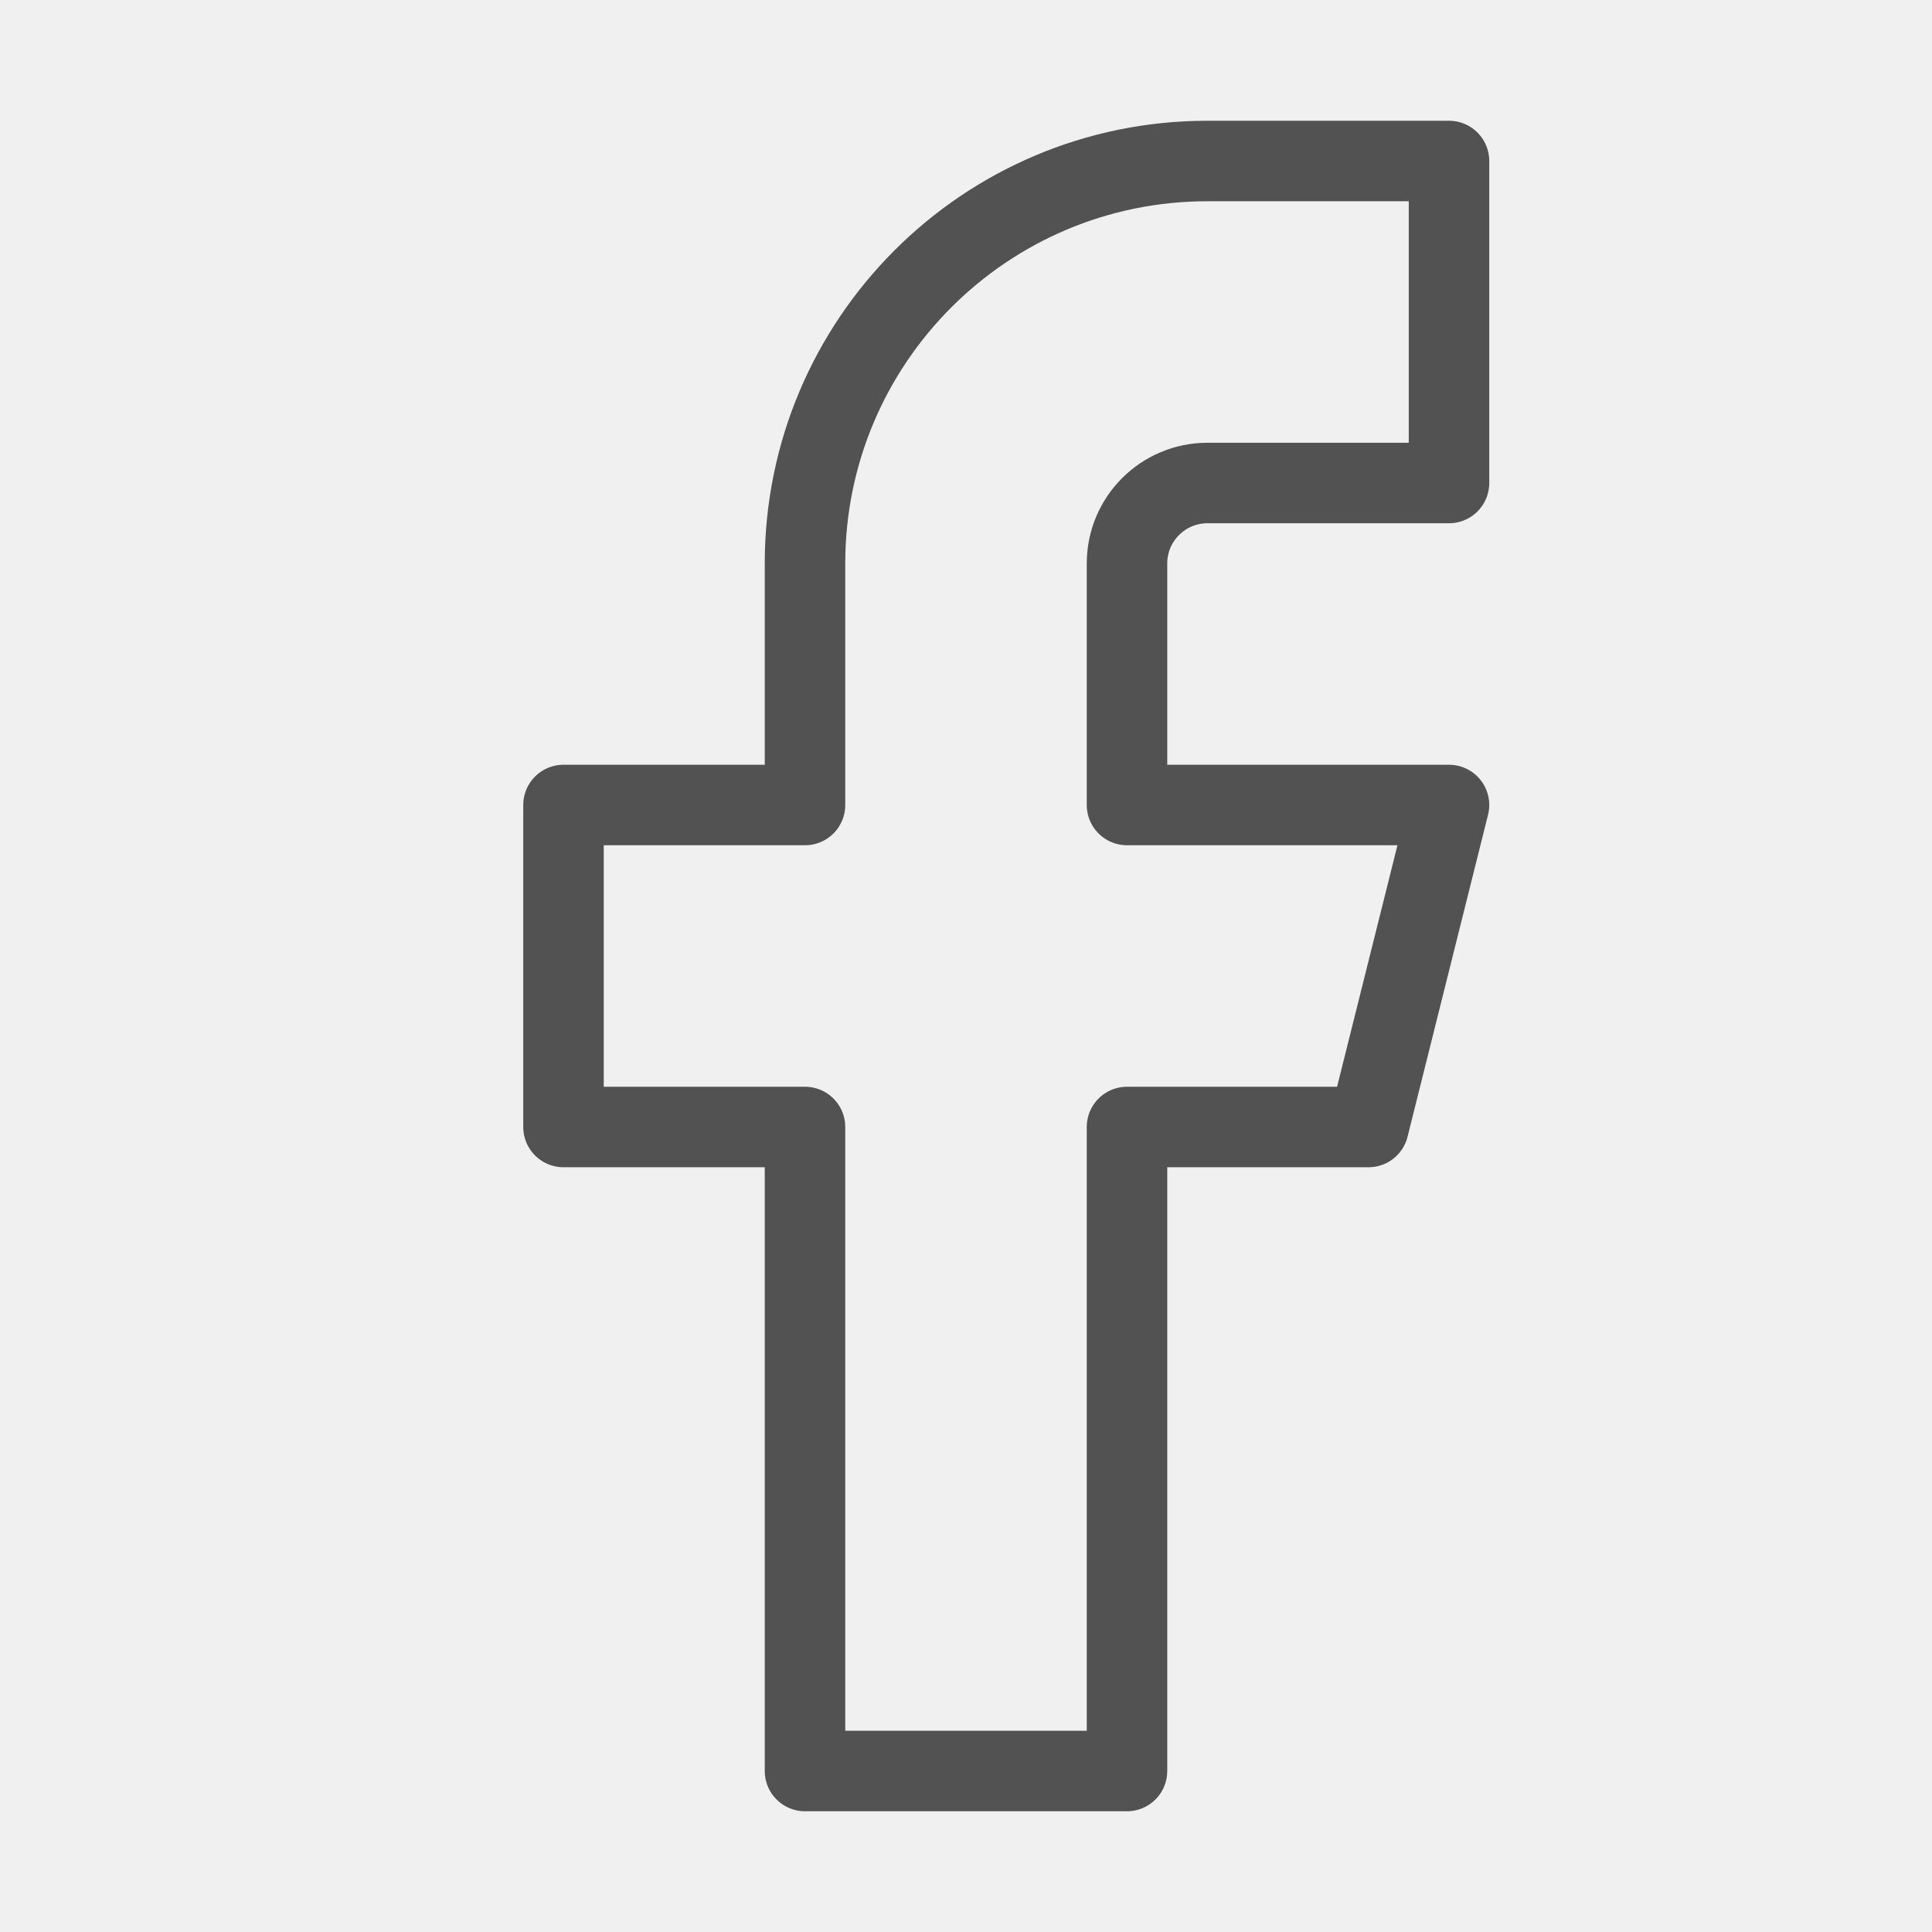
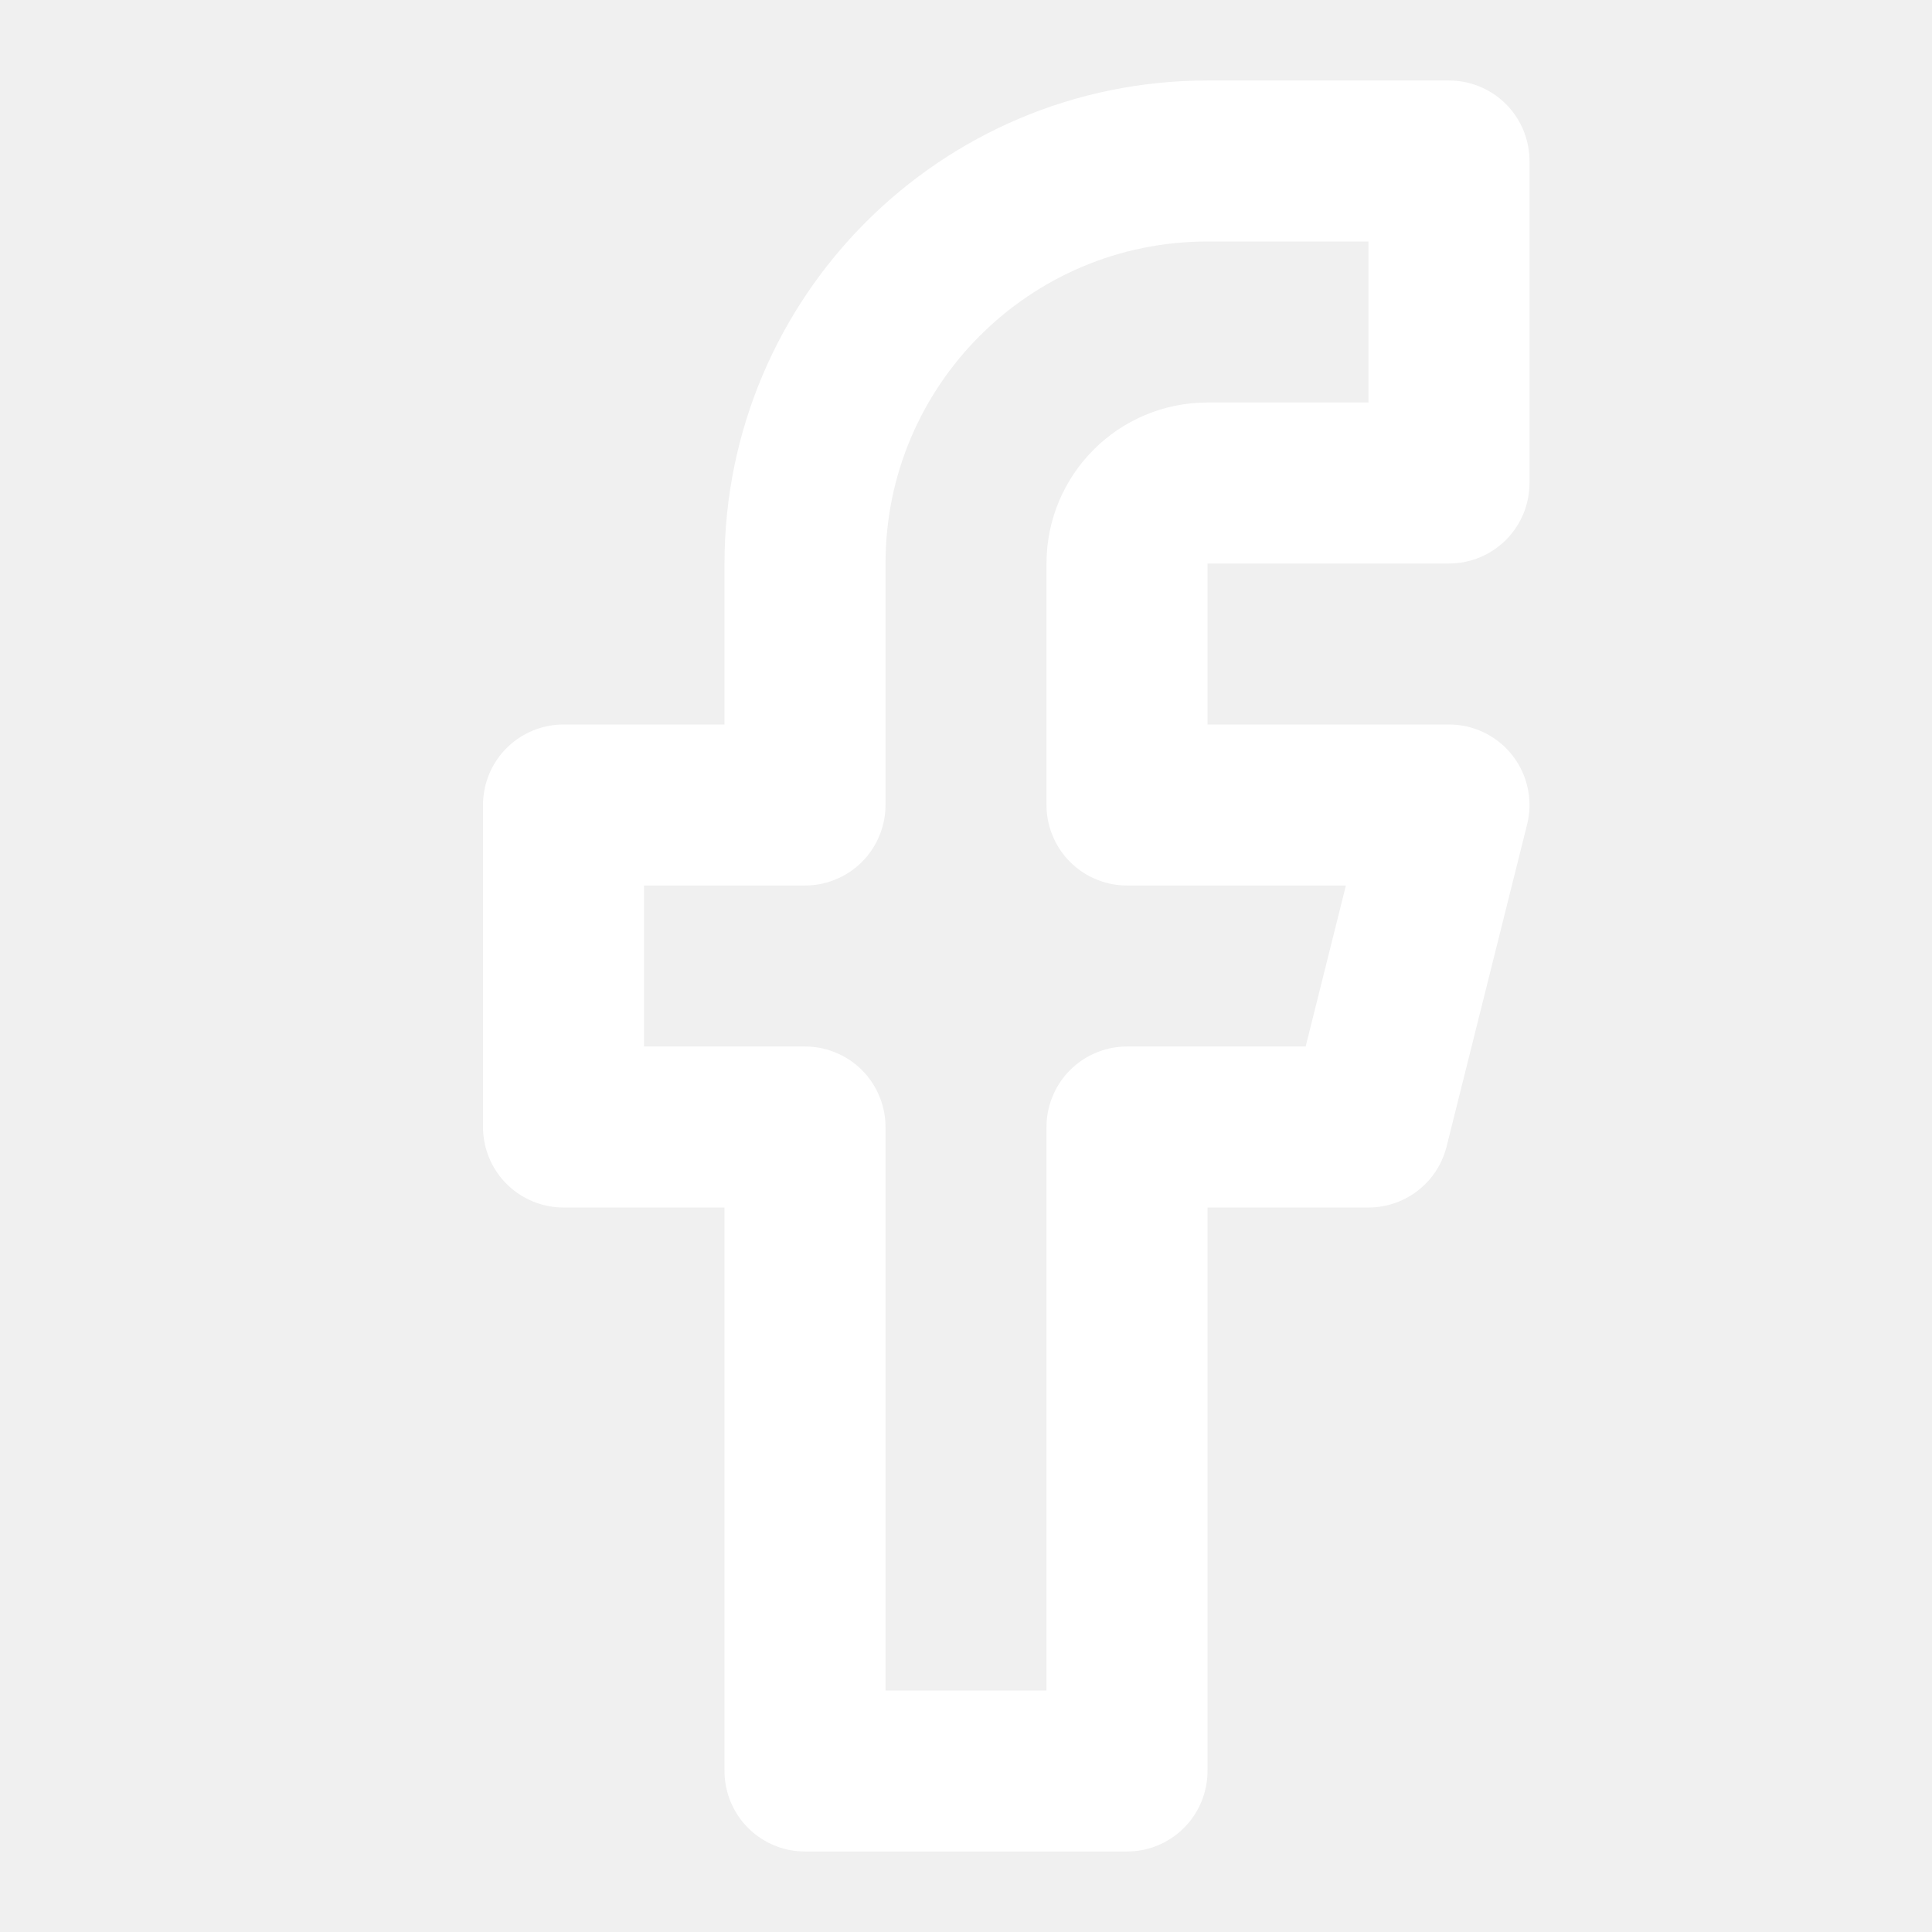
- <svg xmlns="http://www.w3.org/2000/svg" width="32" height="32" viewBox="0 0 24 24" fill="none" stroke="#525252" stroke-width="1" stroke-linecap="round" stroke-linejoin="round" class="lucide lucide-facebook">
+ <svg xmlns="http://www.w3.org/2000/svg" width="24" height="24" viewBox="0 0 24 24" fill="none" stroke="#ffffff" stroke-width="2" stroke-linecap="round" stroke-linejoin="round" class="lucide lucide-facebook">
  <path d="M18 2h-3a5 5 0 0 0-5 5v3H7v4h3v8h4v-8h3l1-4h-4V7a1 1 0 0 1 1-1h3z" />
</svg>
